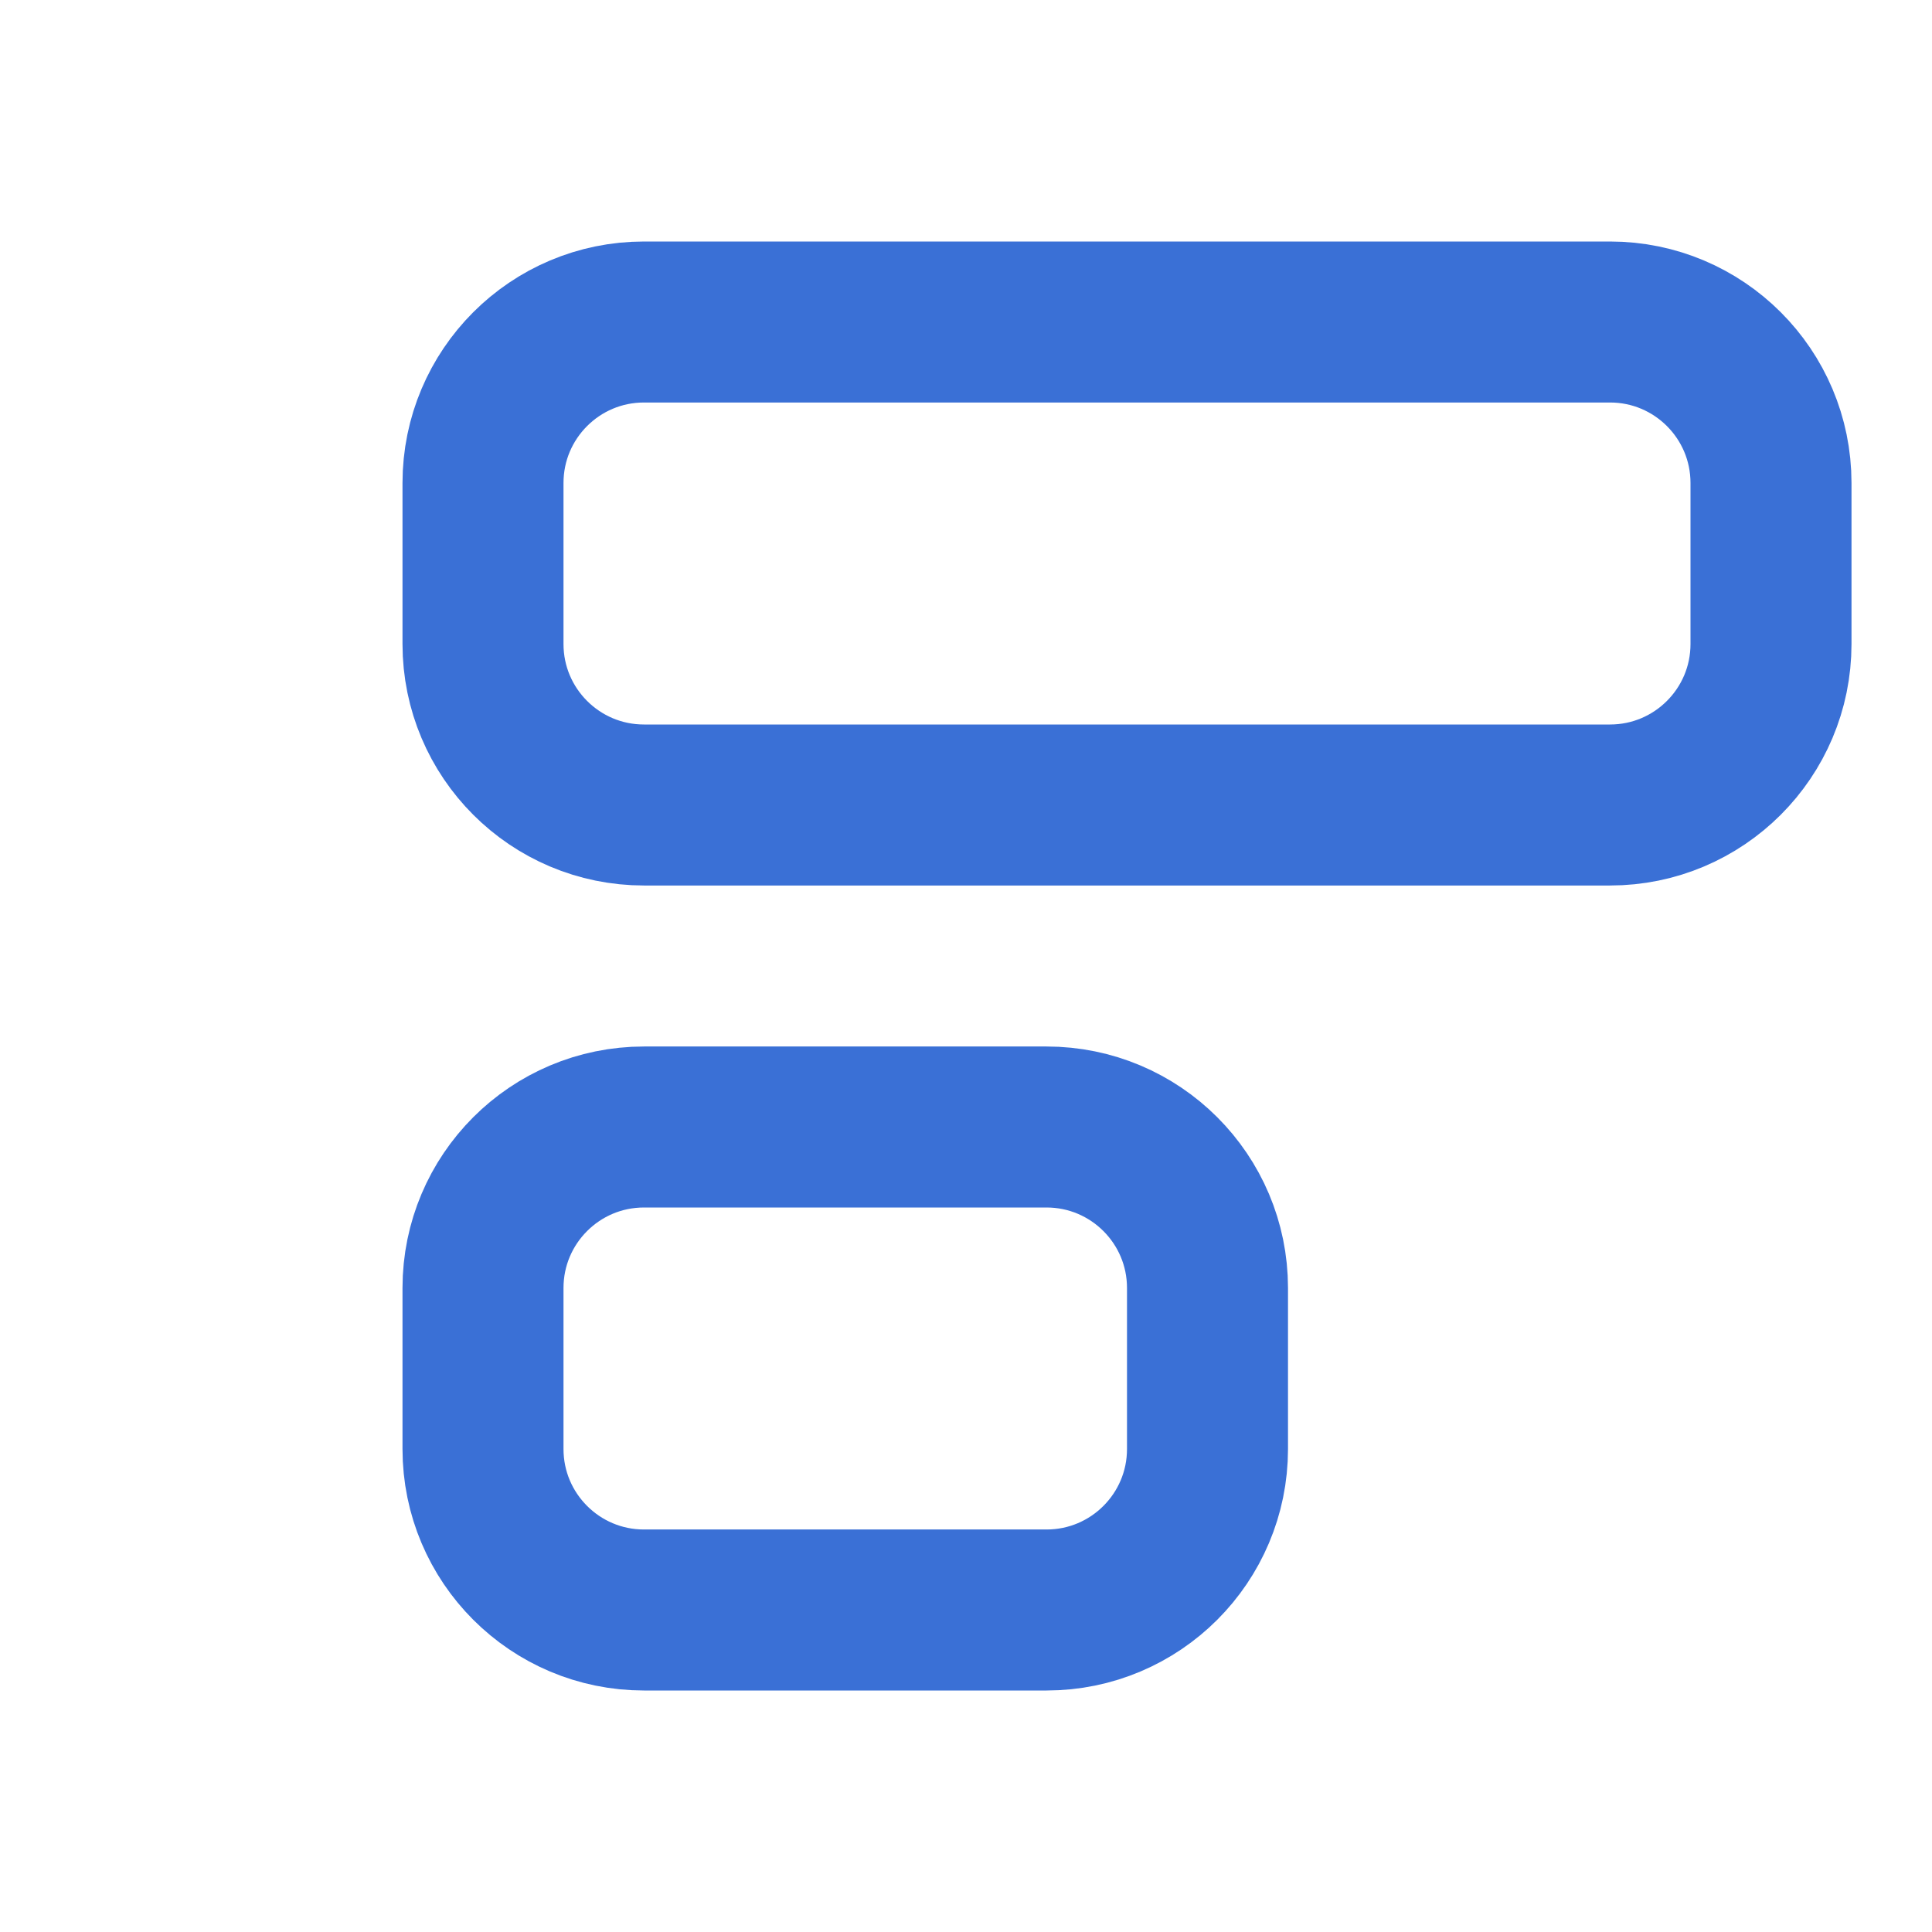
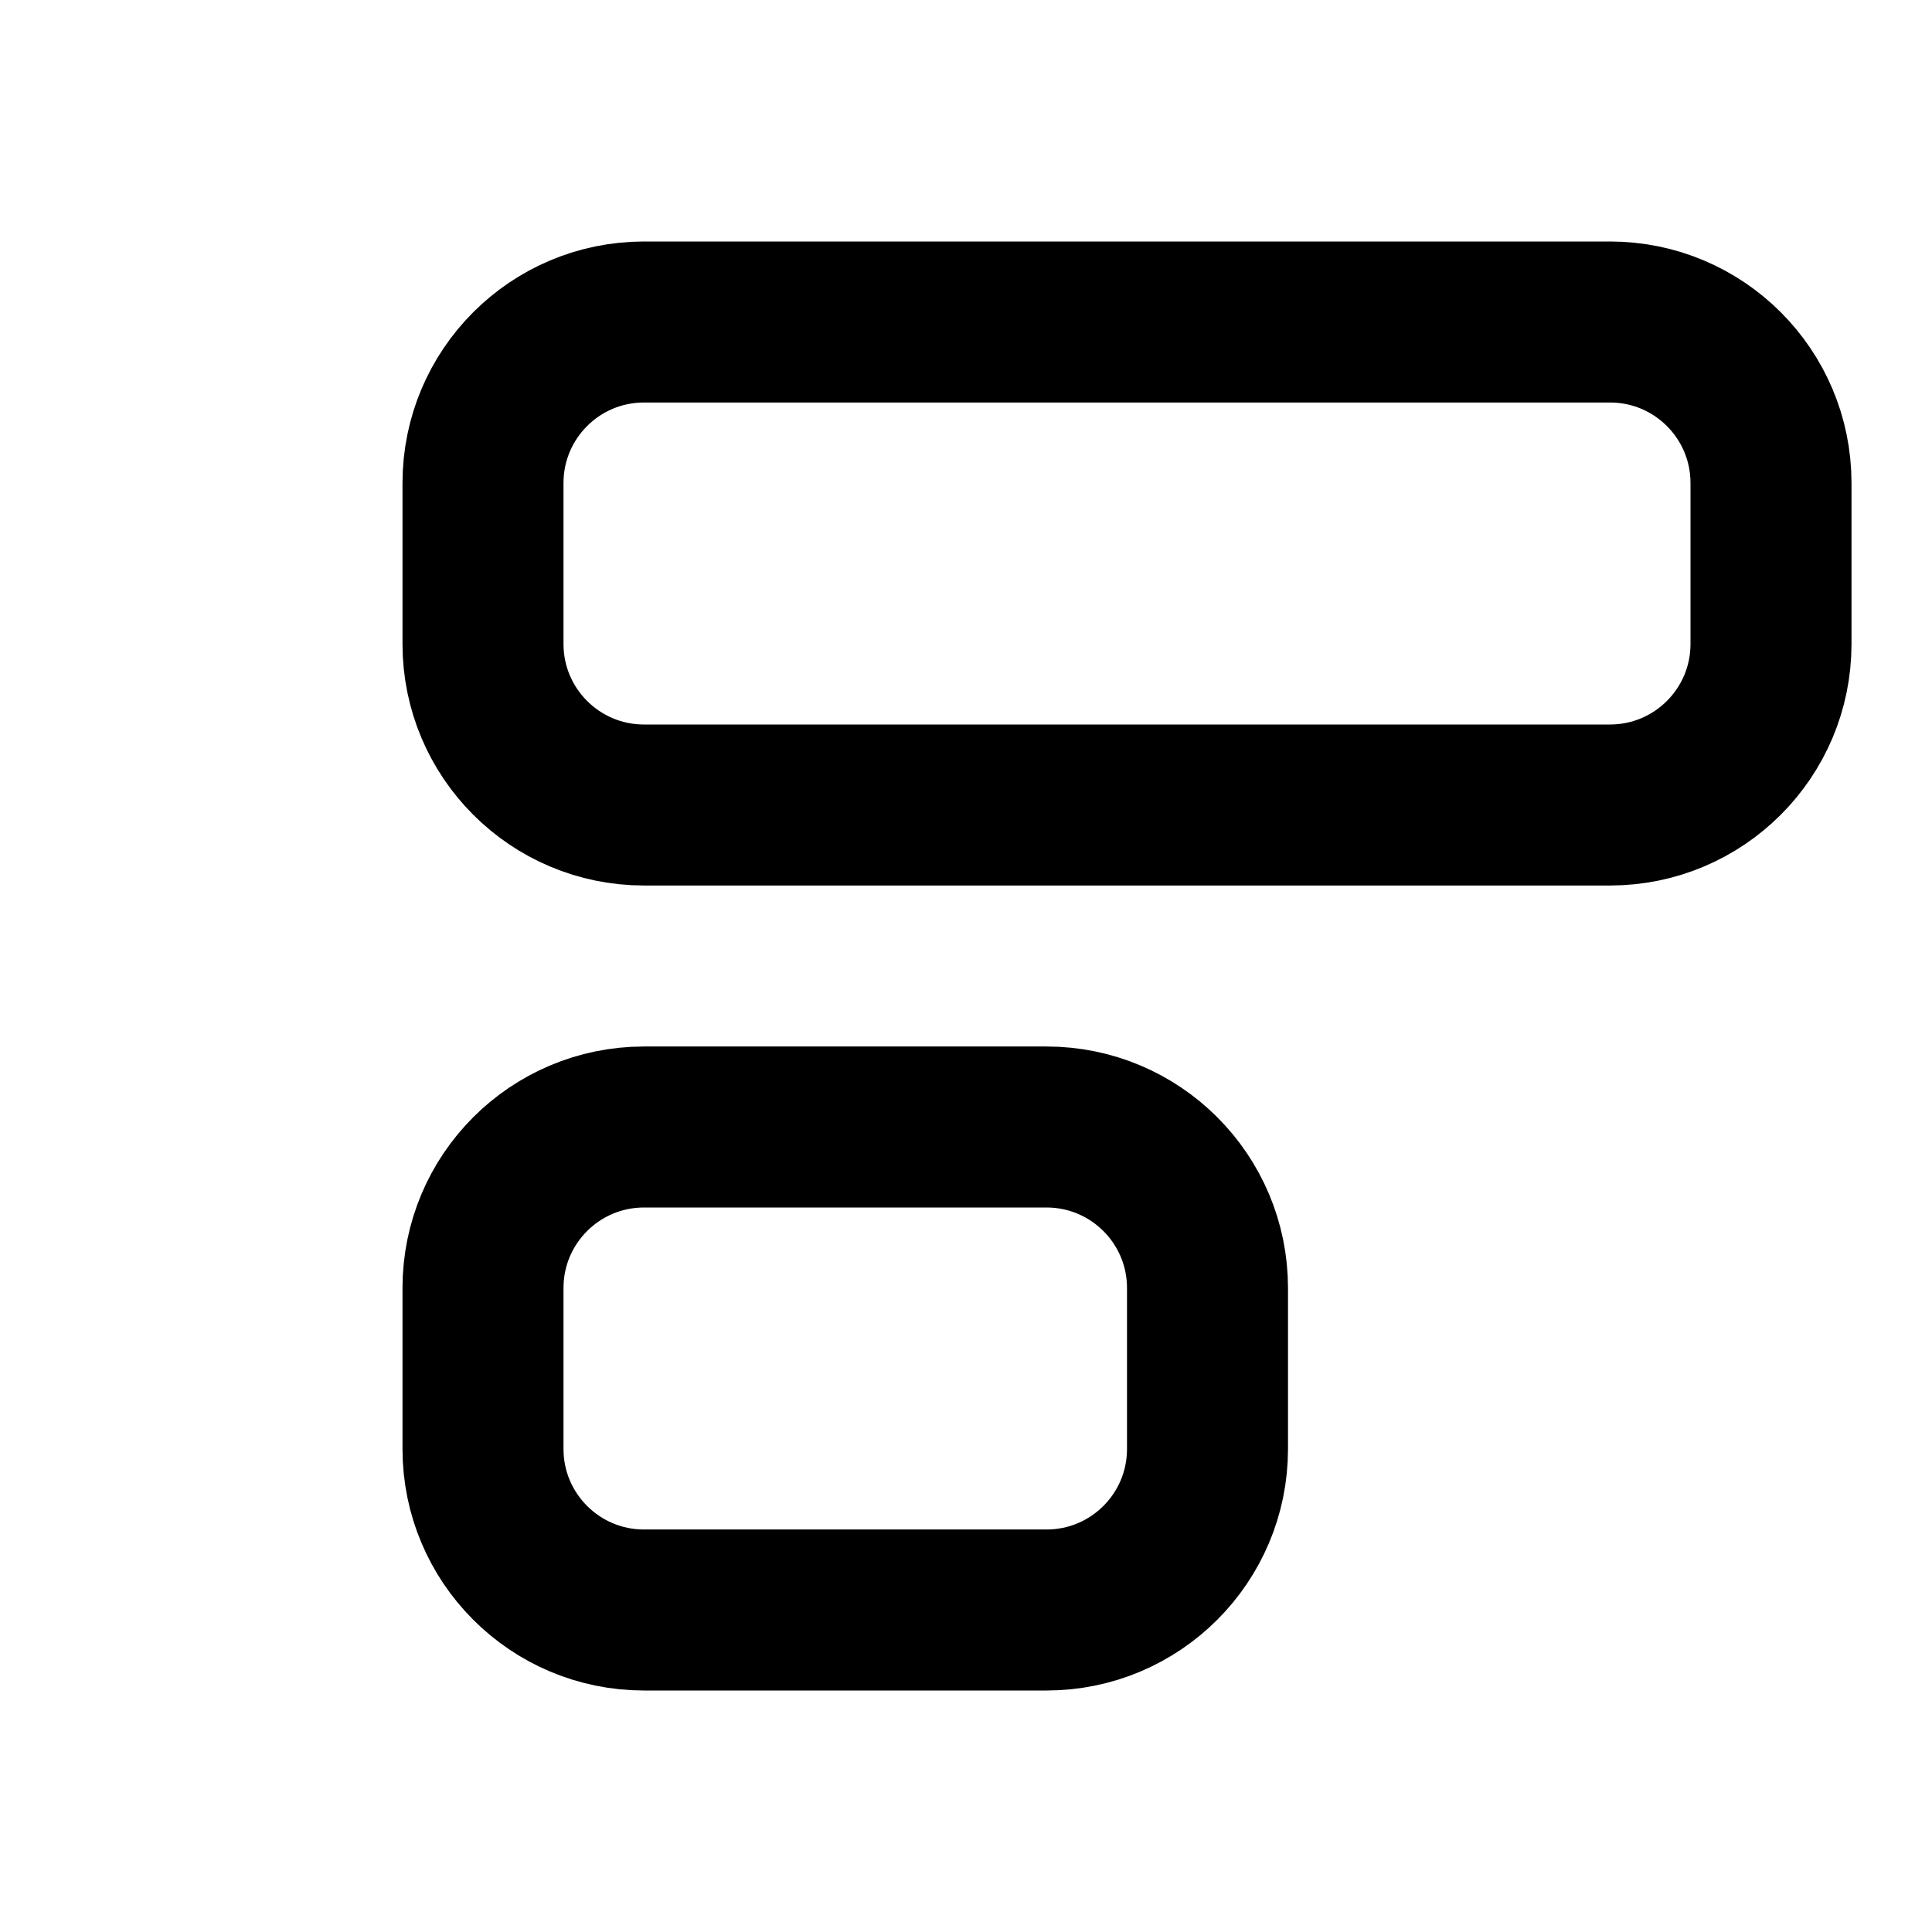
- <svg xmlns="http://www.w3.org/2000/svg" viewBox="0 0 24 24" fill="none" stroke="#3a70d6" stroke-width="2" stroke-linecap="round" stroke-linejoin="round">
+ <svg xmlns="http://www.w3.org/2000/svg" viewBox="0 0 24 24" fill="none" stroke="#000000" stroke-width="2" stroke-linecap="round" stroke-linejoin="round">
  <rect width="9" height="6" x="6" y="14" rx="2" />
  <rect width="16" height="6" x="6" y="4" rx="2" />
</svg>
